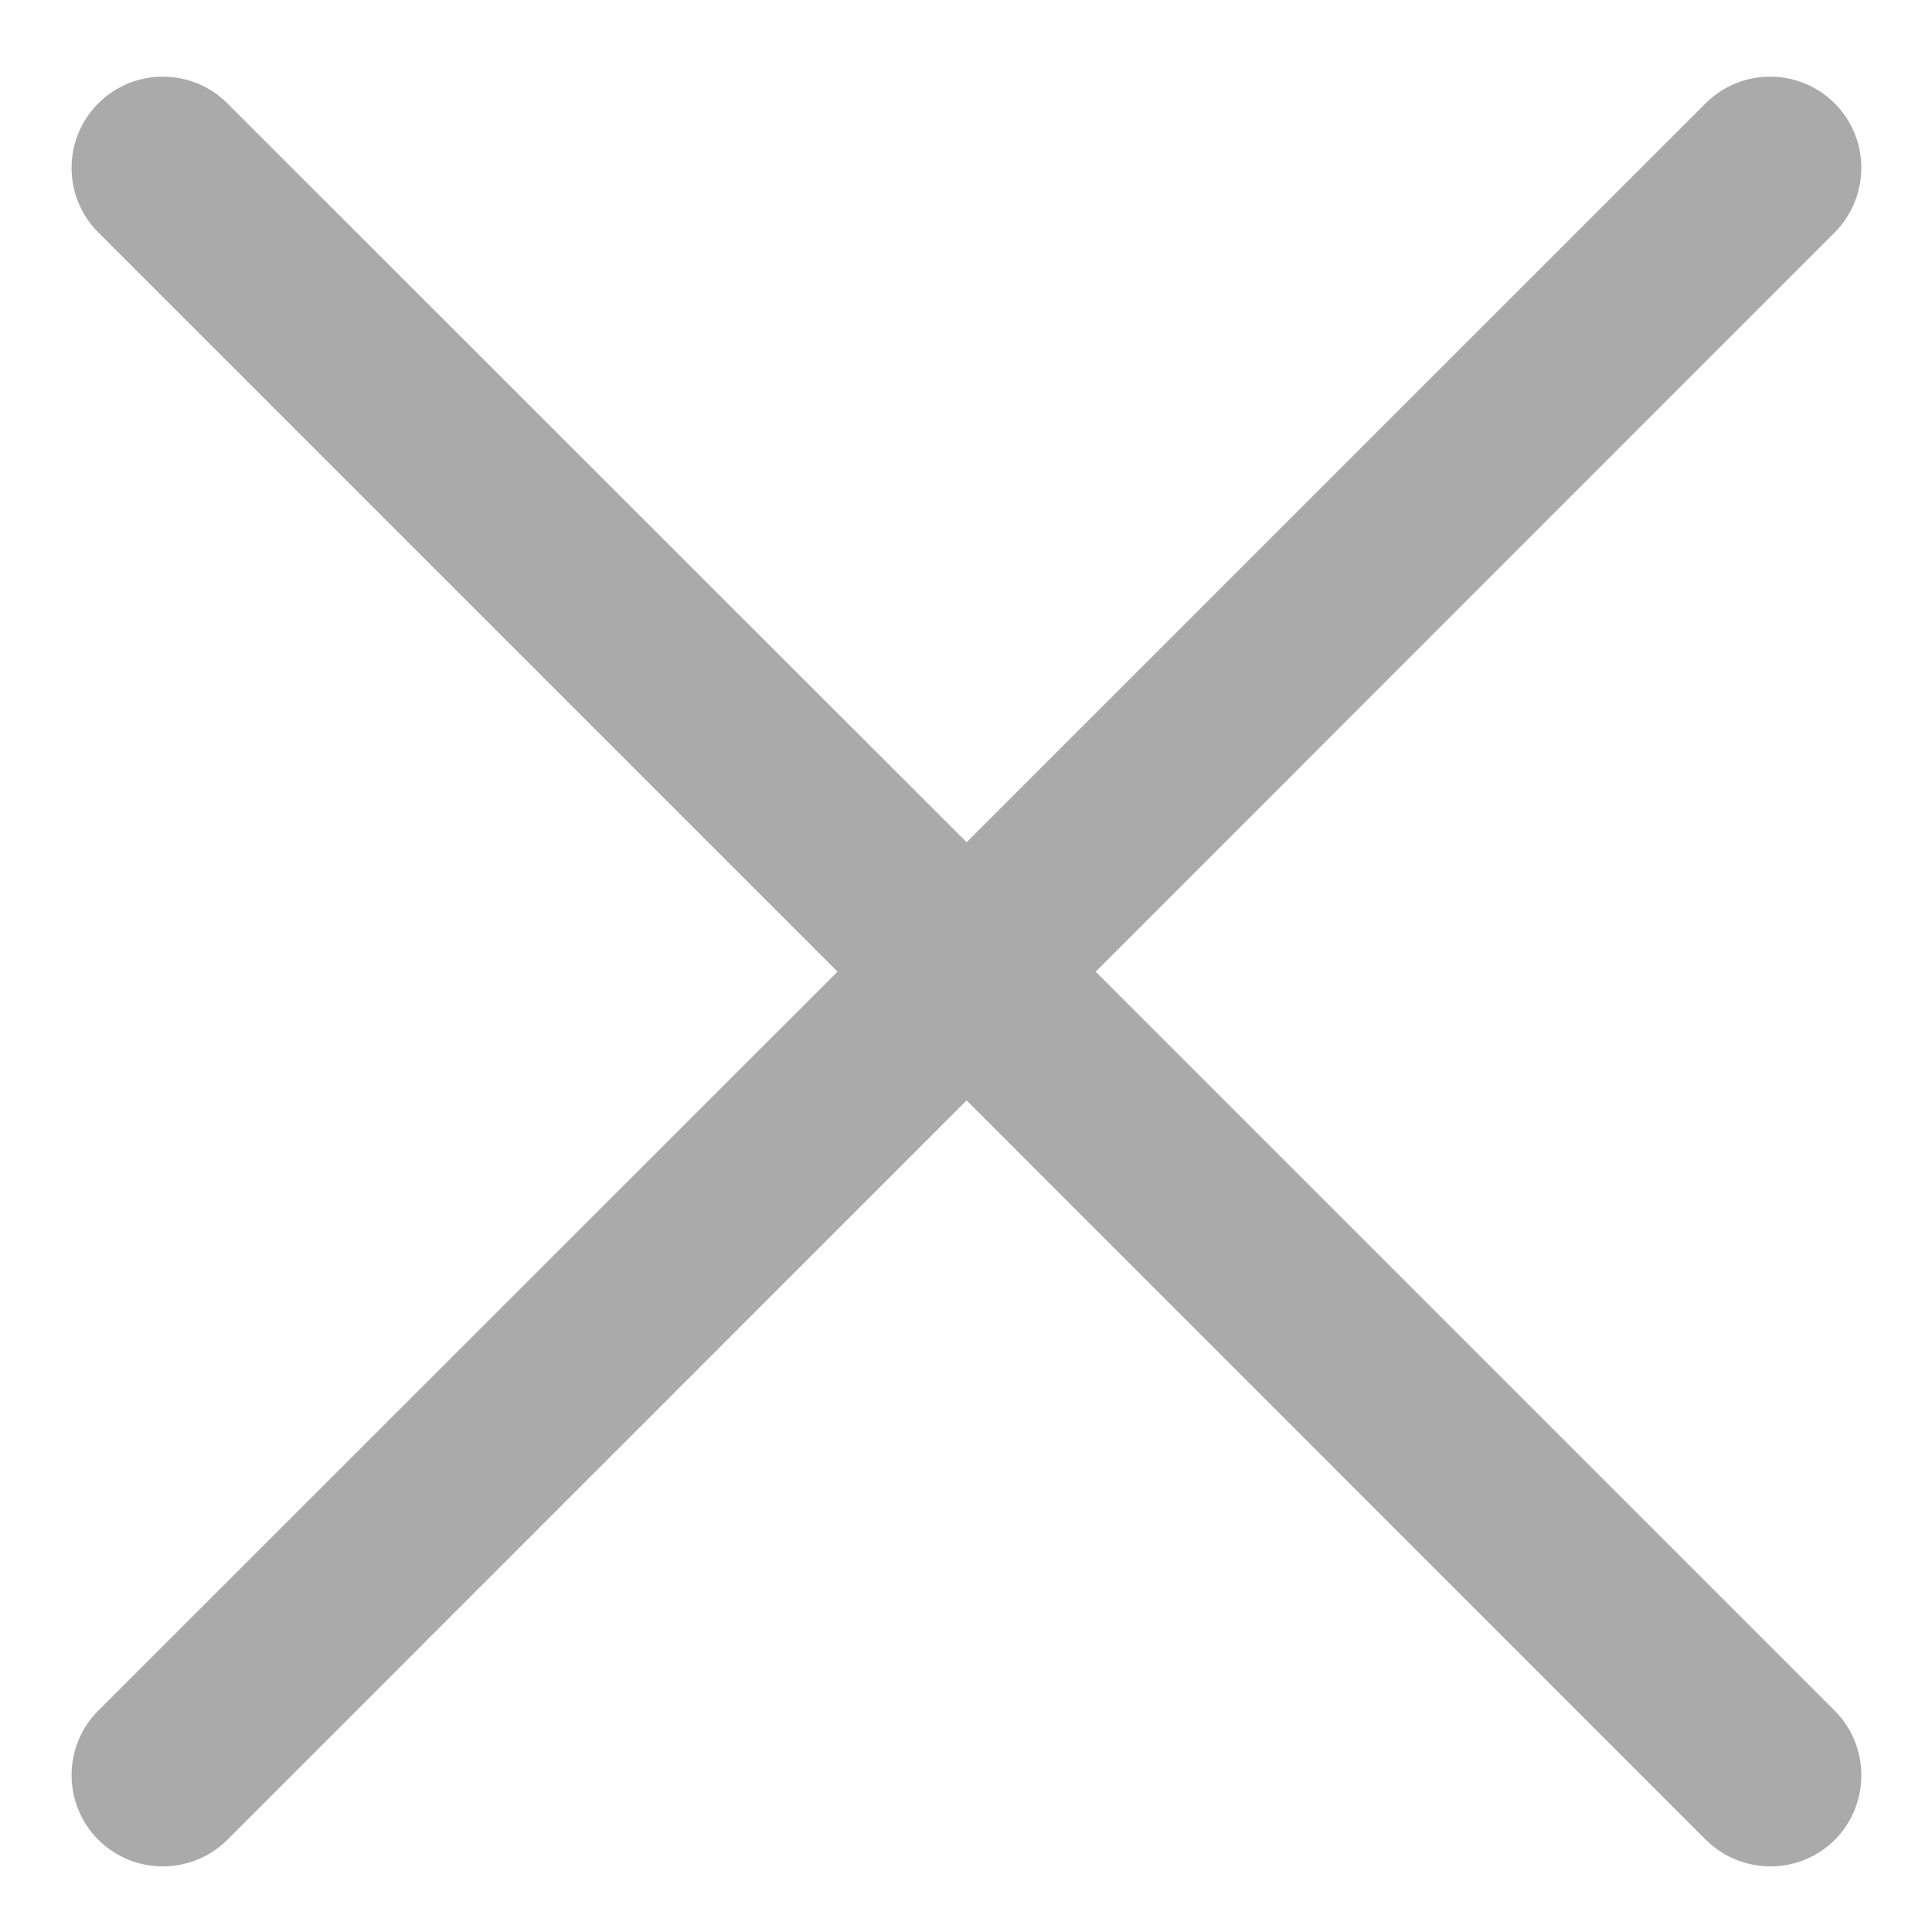
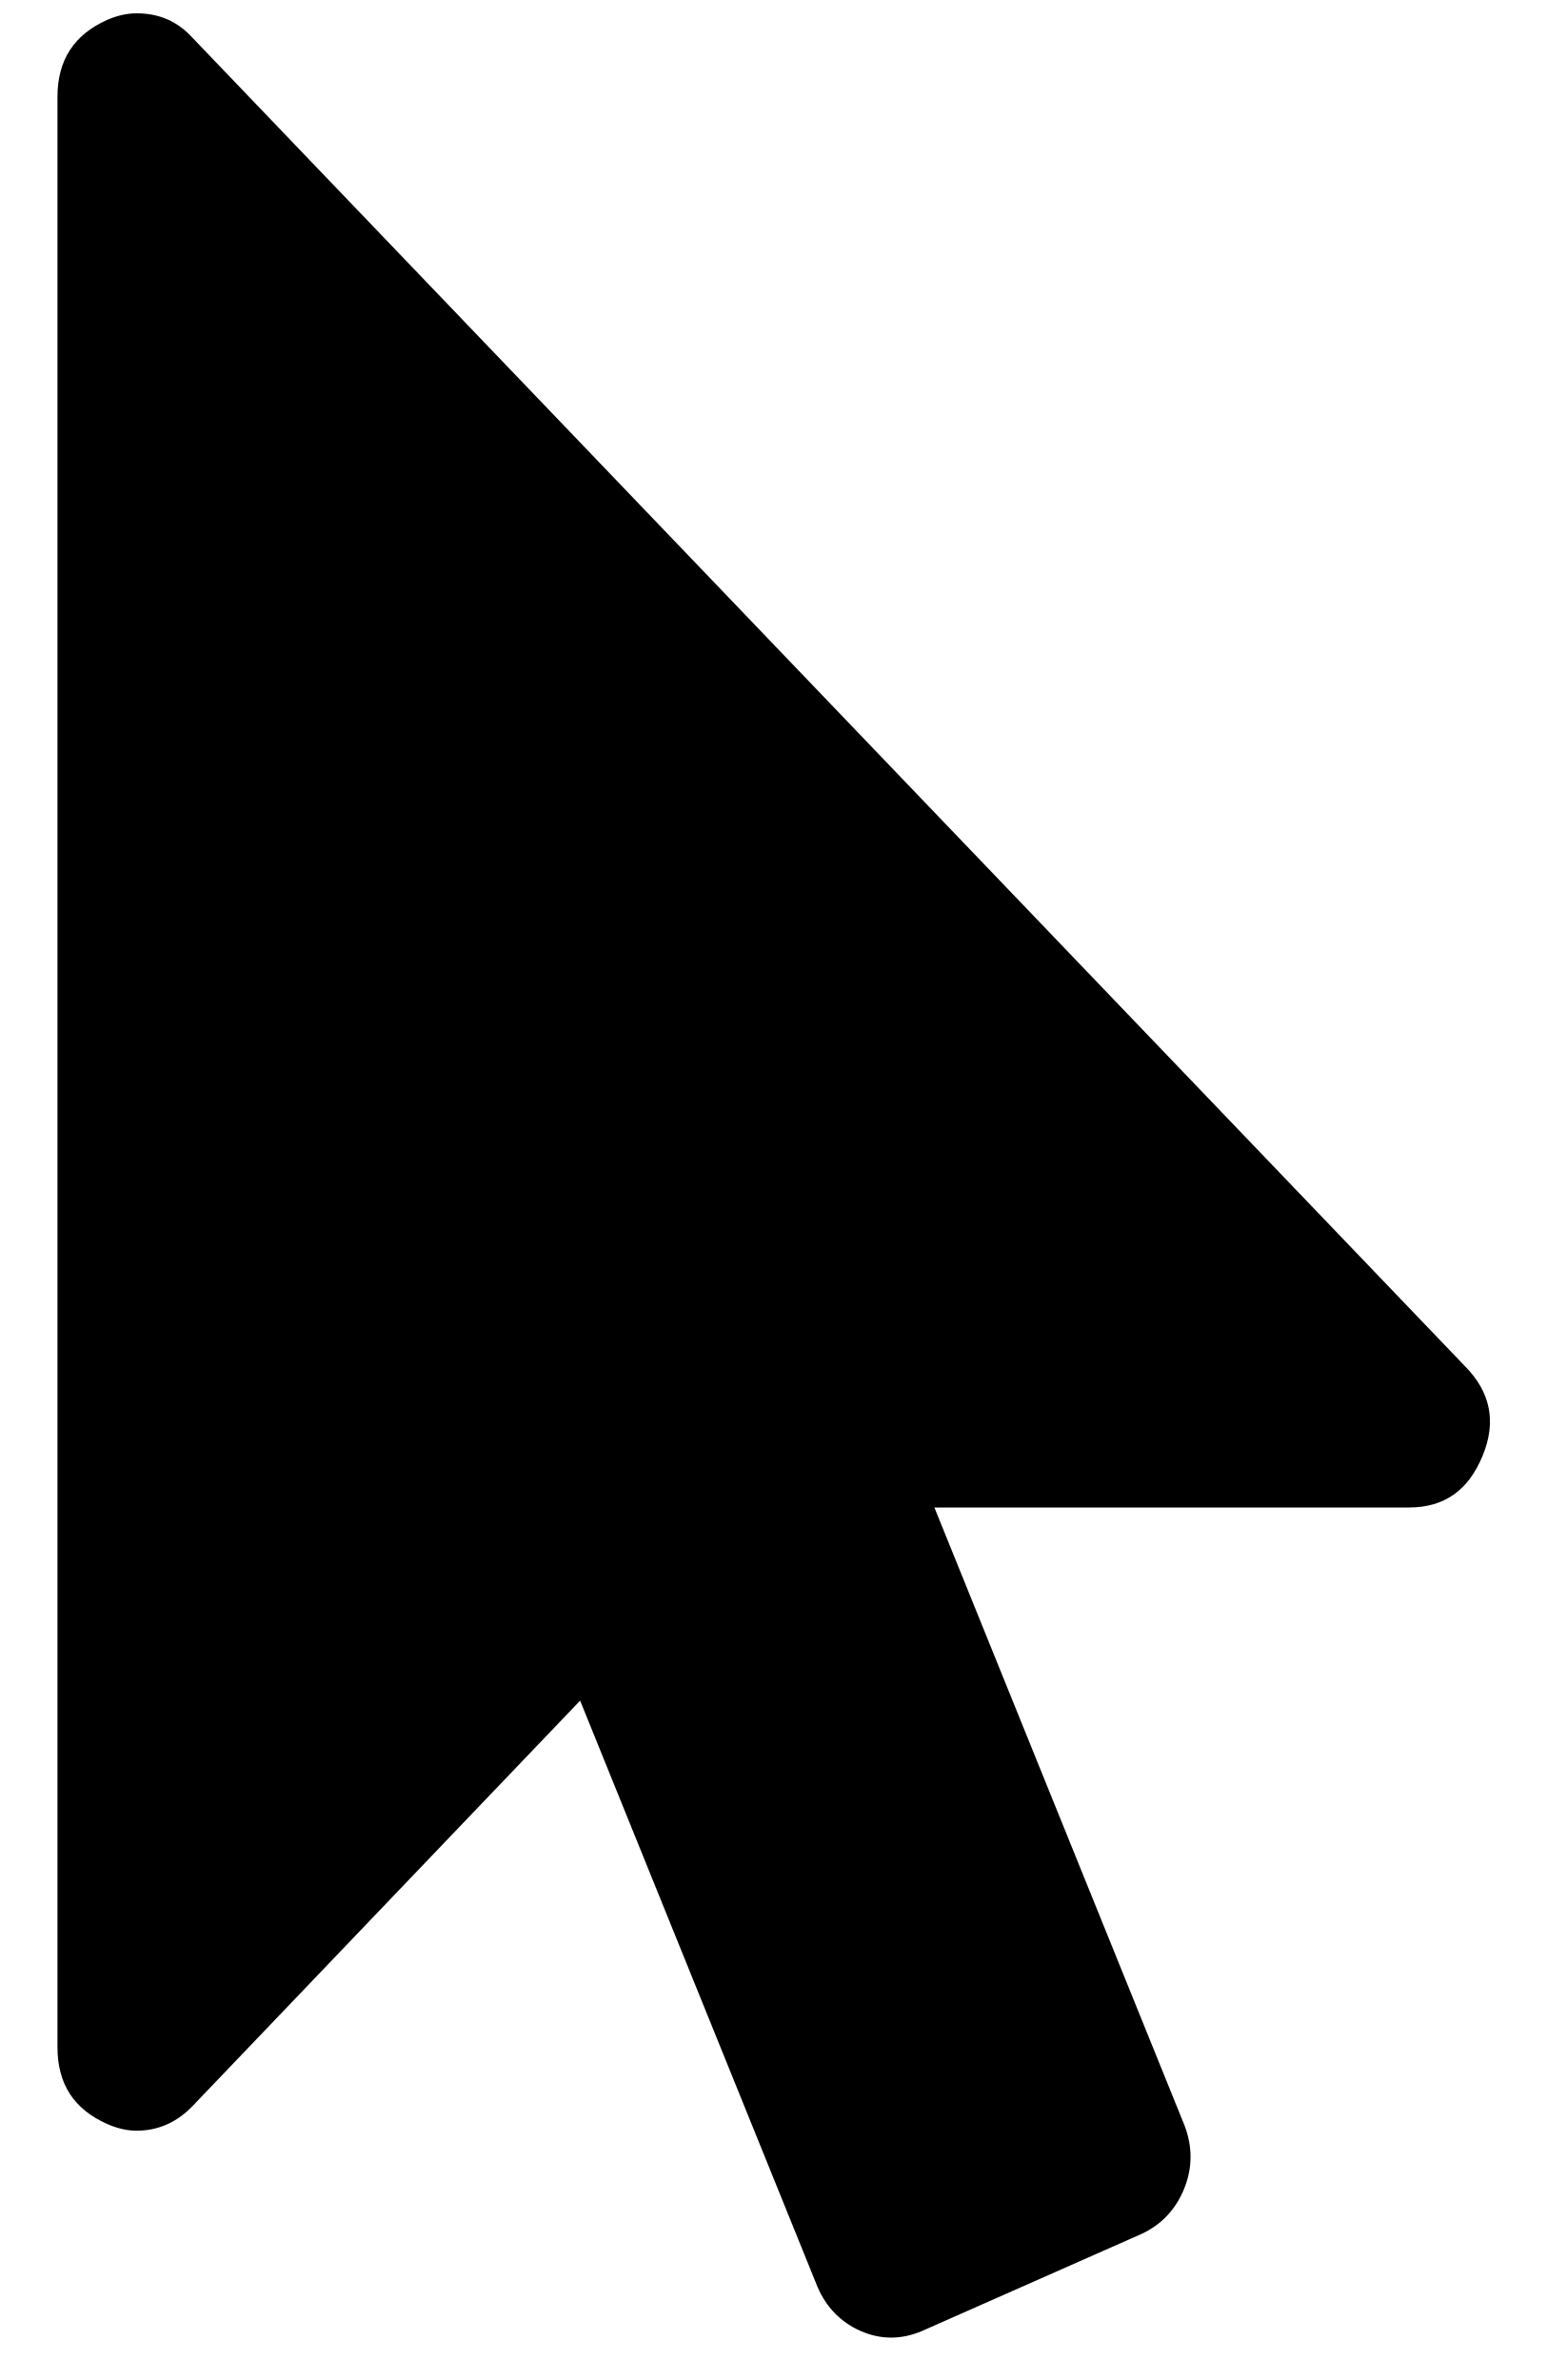
- <svg xmlns="http://www.w3.org/2000/svg" version="1.1" width="16px" height="16px">
-   <g transform="matrix(1 0 0 1 -509 -881 )">
-     <path d="M 15.194 14.167  L 9.074 8.047  L 15.194 1.925  C 15.488 1.63  15.488 1.15  15.194 0.856  C 14.899 0.561  14.419 0.561  14.125 0.856  L 8.005 6.975  L 1.883 0.856  C 1.588 0.561  1.109 0.561  0.814 0.856  C 0.519 1.15  0.519 1.63  0.814 1.925  L 6.936 8.047  L 0.814 14.167  C 0.519 14.461  0.519 14.941  0.814 15.236  C 1.109 15.53  1.588 15.53  1.883 15.236  L 8.005 9.113  L 14.127 15.236  C 14.422 15.53  14.902 15.53  15.196 15.236  C 15.488 14.941  15.488 14.461  15.194 14.167  Z " fill-rule="nonzero" fill="#aaaaaa" stroke="none" transform="matrix(1 0 0 1 509 881 )" />
+ <svg xmlns="http://www.w3.org/2000/svg" version="1.1" width="13px" height="20px">
+   <g transform="matrix(1 0 0 1 -19 -75 )">
+     <path d="M 1.619 0.319  L 12.311 11.481  C 12.527 11.699  12.576 11.95  12.459 12.233  C 12.34 12.524  12.136 12.668  11.841 12.668  L 7.852 12.668  L 9.952 17.856  C 10.022 18.036  10.022 18.215  9.952 18.39  C 9.882 18.564  9.762 18.693  9.596 18.771  L 7.746 19.589  C 7.573 19.662  7.403 19.662  7.234 19.589  C 7.068 19.516  6.944 19.391  6.87 19.218  L 4.875 14.291  L 1.619 17.697  C 1.488 17.834  1.329 17.905  1.149 17.905  C 1.065 17.905  0.983 17.885  0.899 17.848  C 0.621 17.724  0.483 17.512  0.483 17.204  L 0.483 0.812  C 0.483 0.507  0.621 0.292  0.899 0.168  C 0.983 0.131  1.065 0.112  1.149 0.112  C 1.339 0.112  1.493 0.18  1.619 0.319  Z " fill-rule="nonzero" fill="#000000" stroke="none" transform="matrix(1 0 0 1 19 75 )" />
  </g>
</svg>
